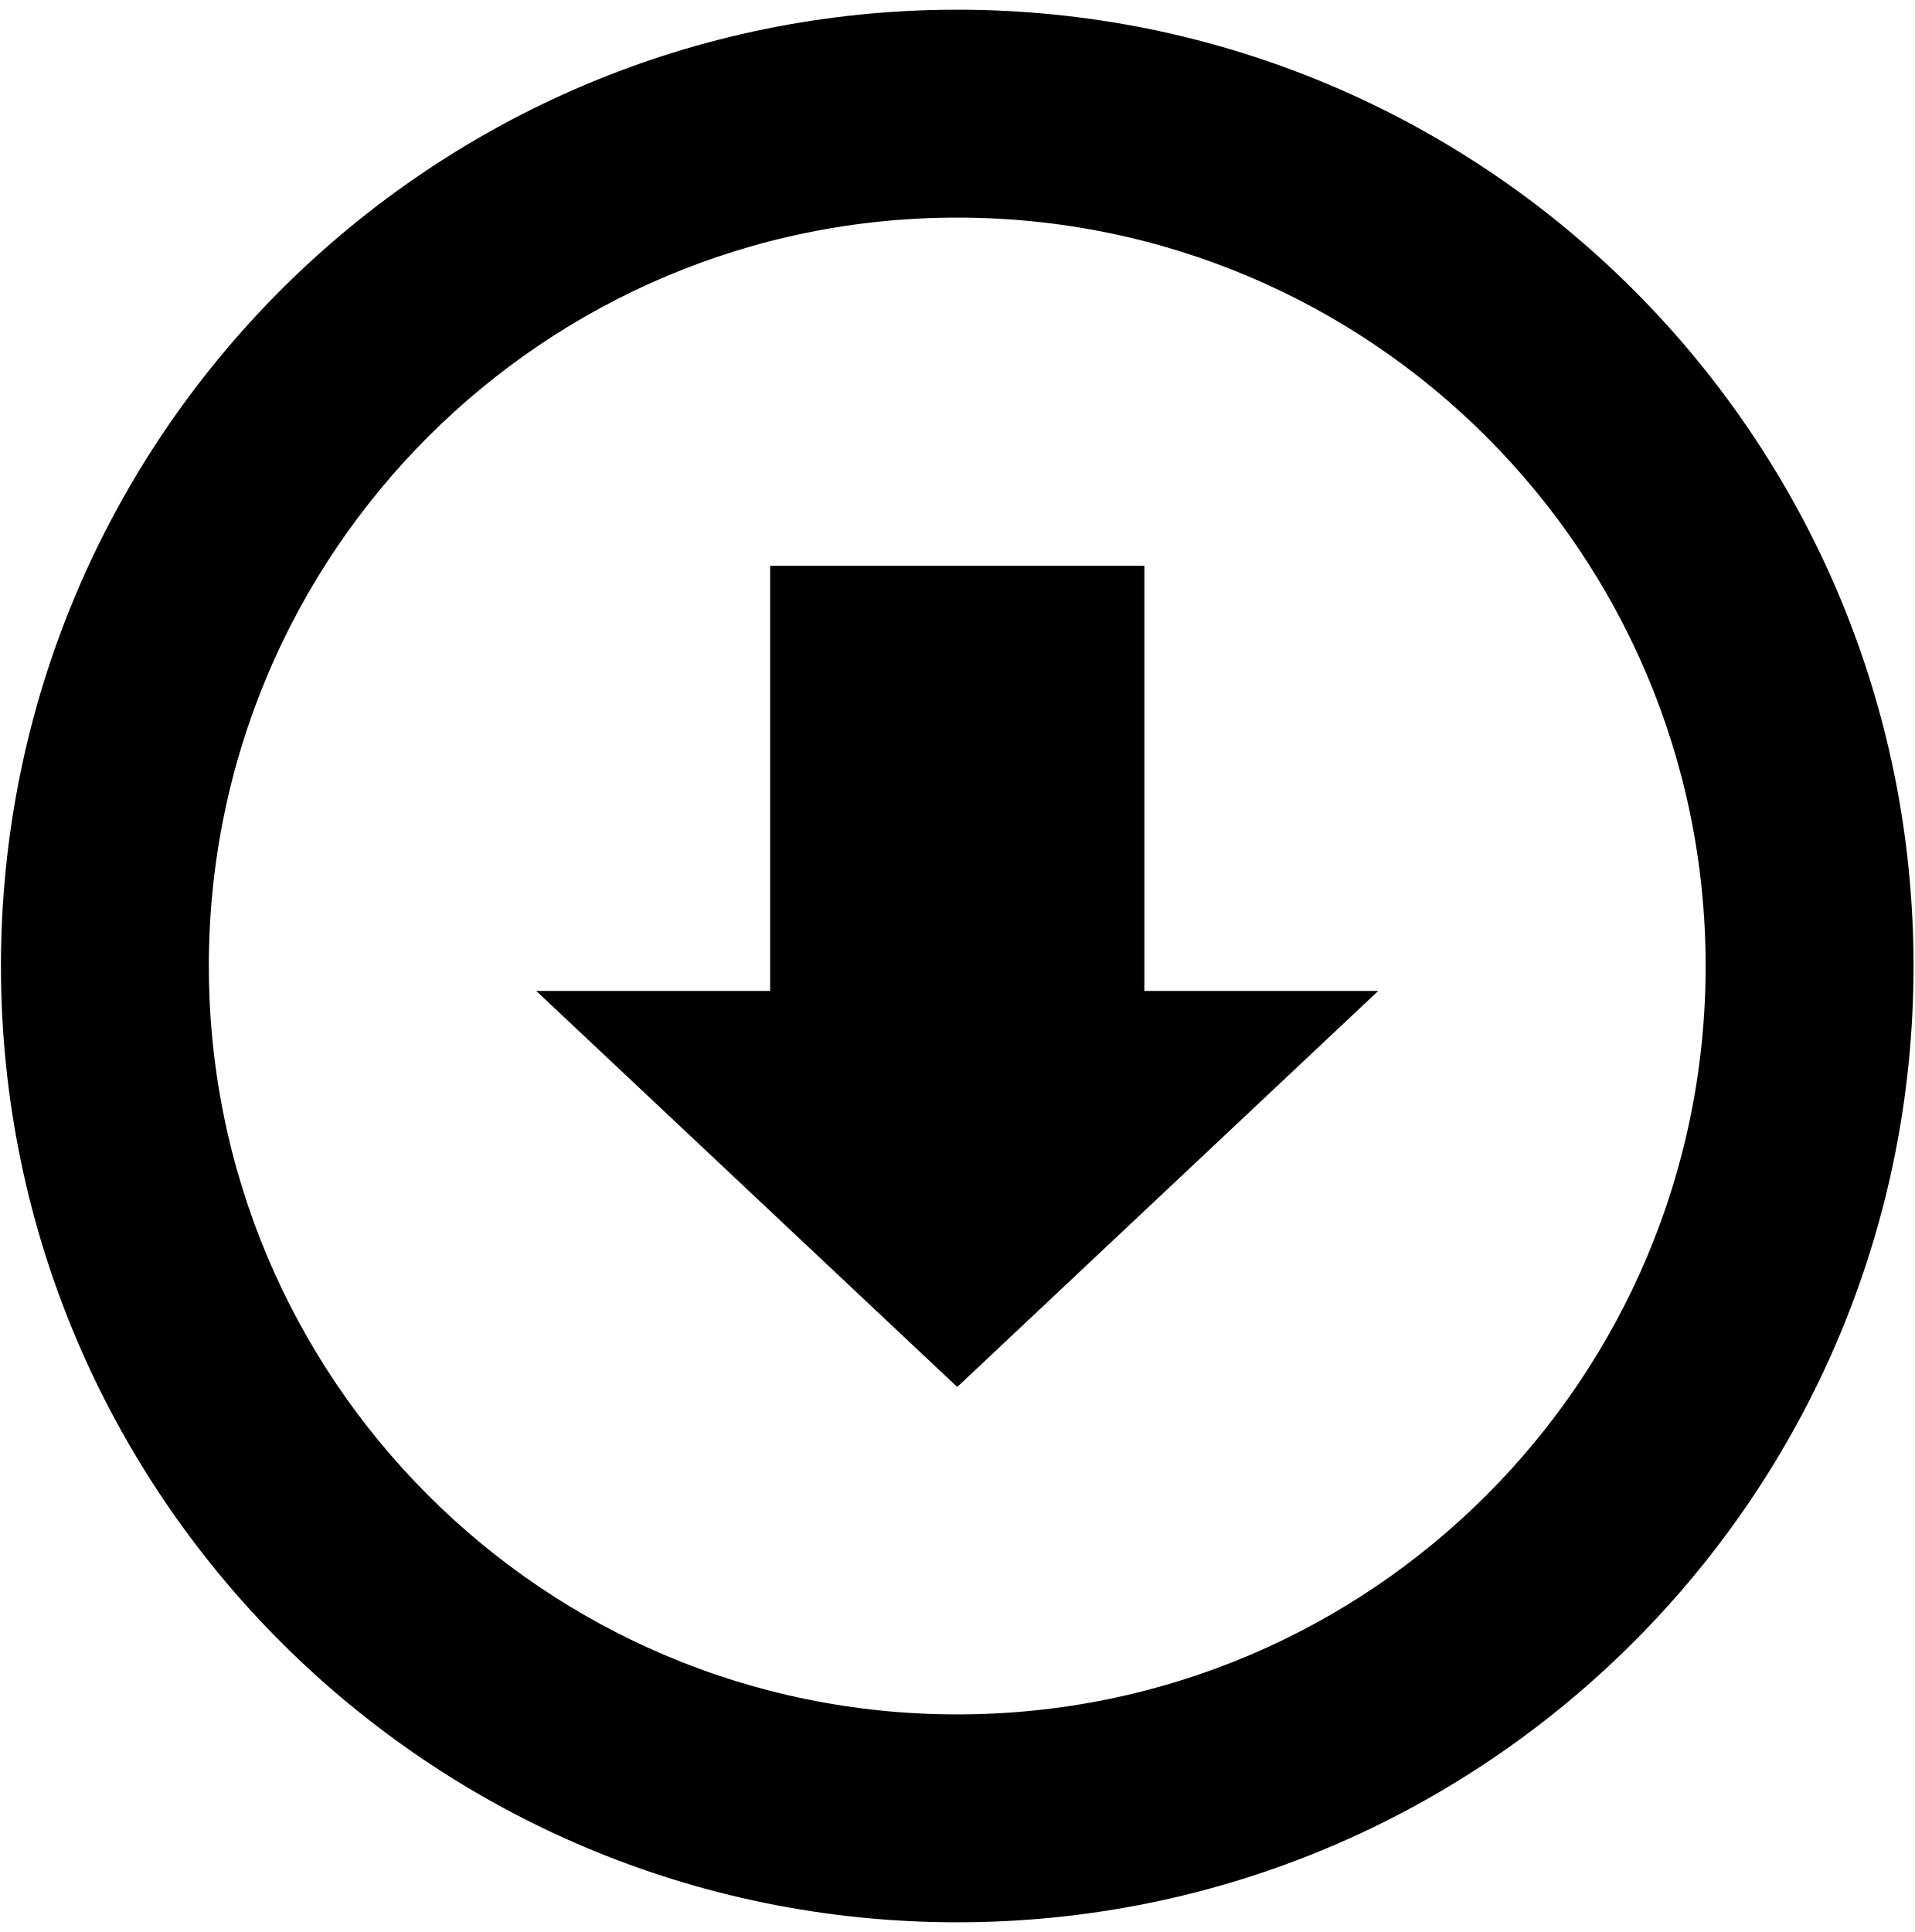
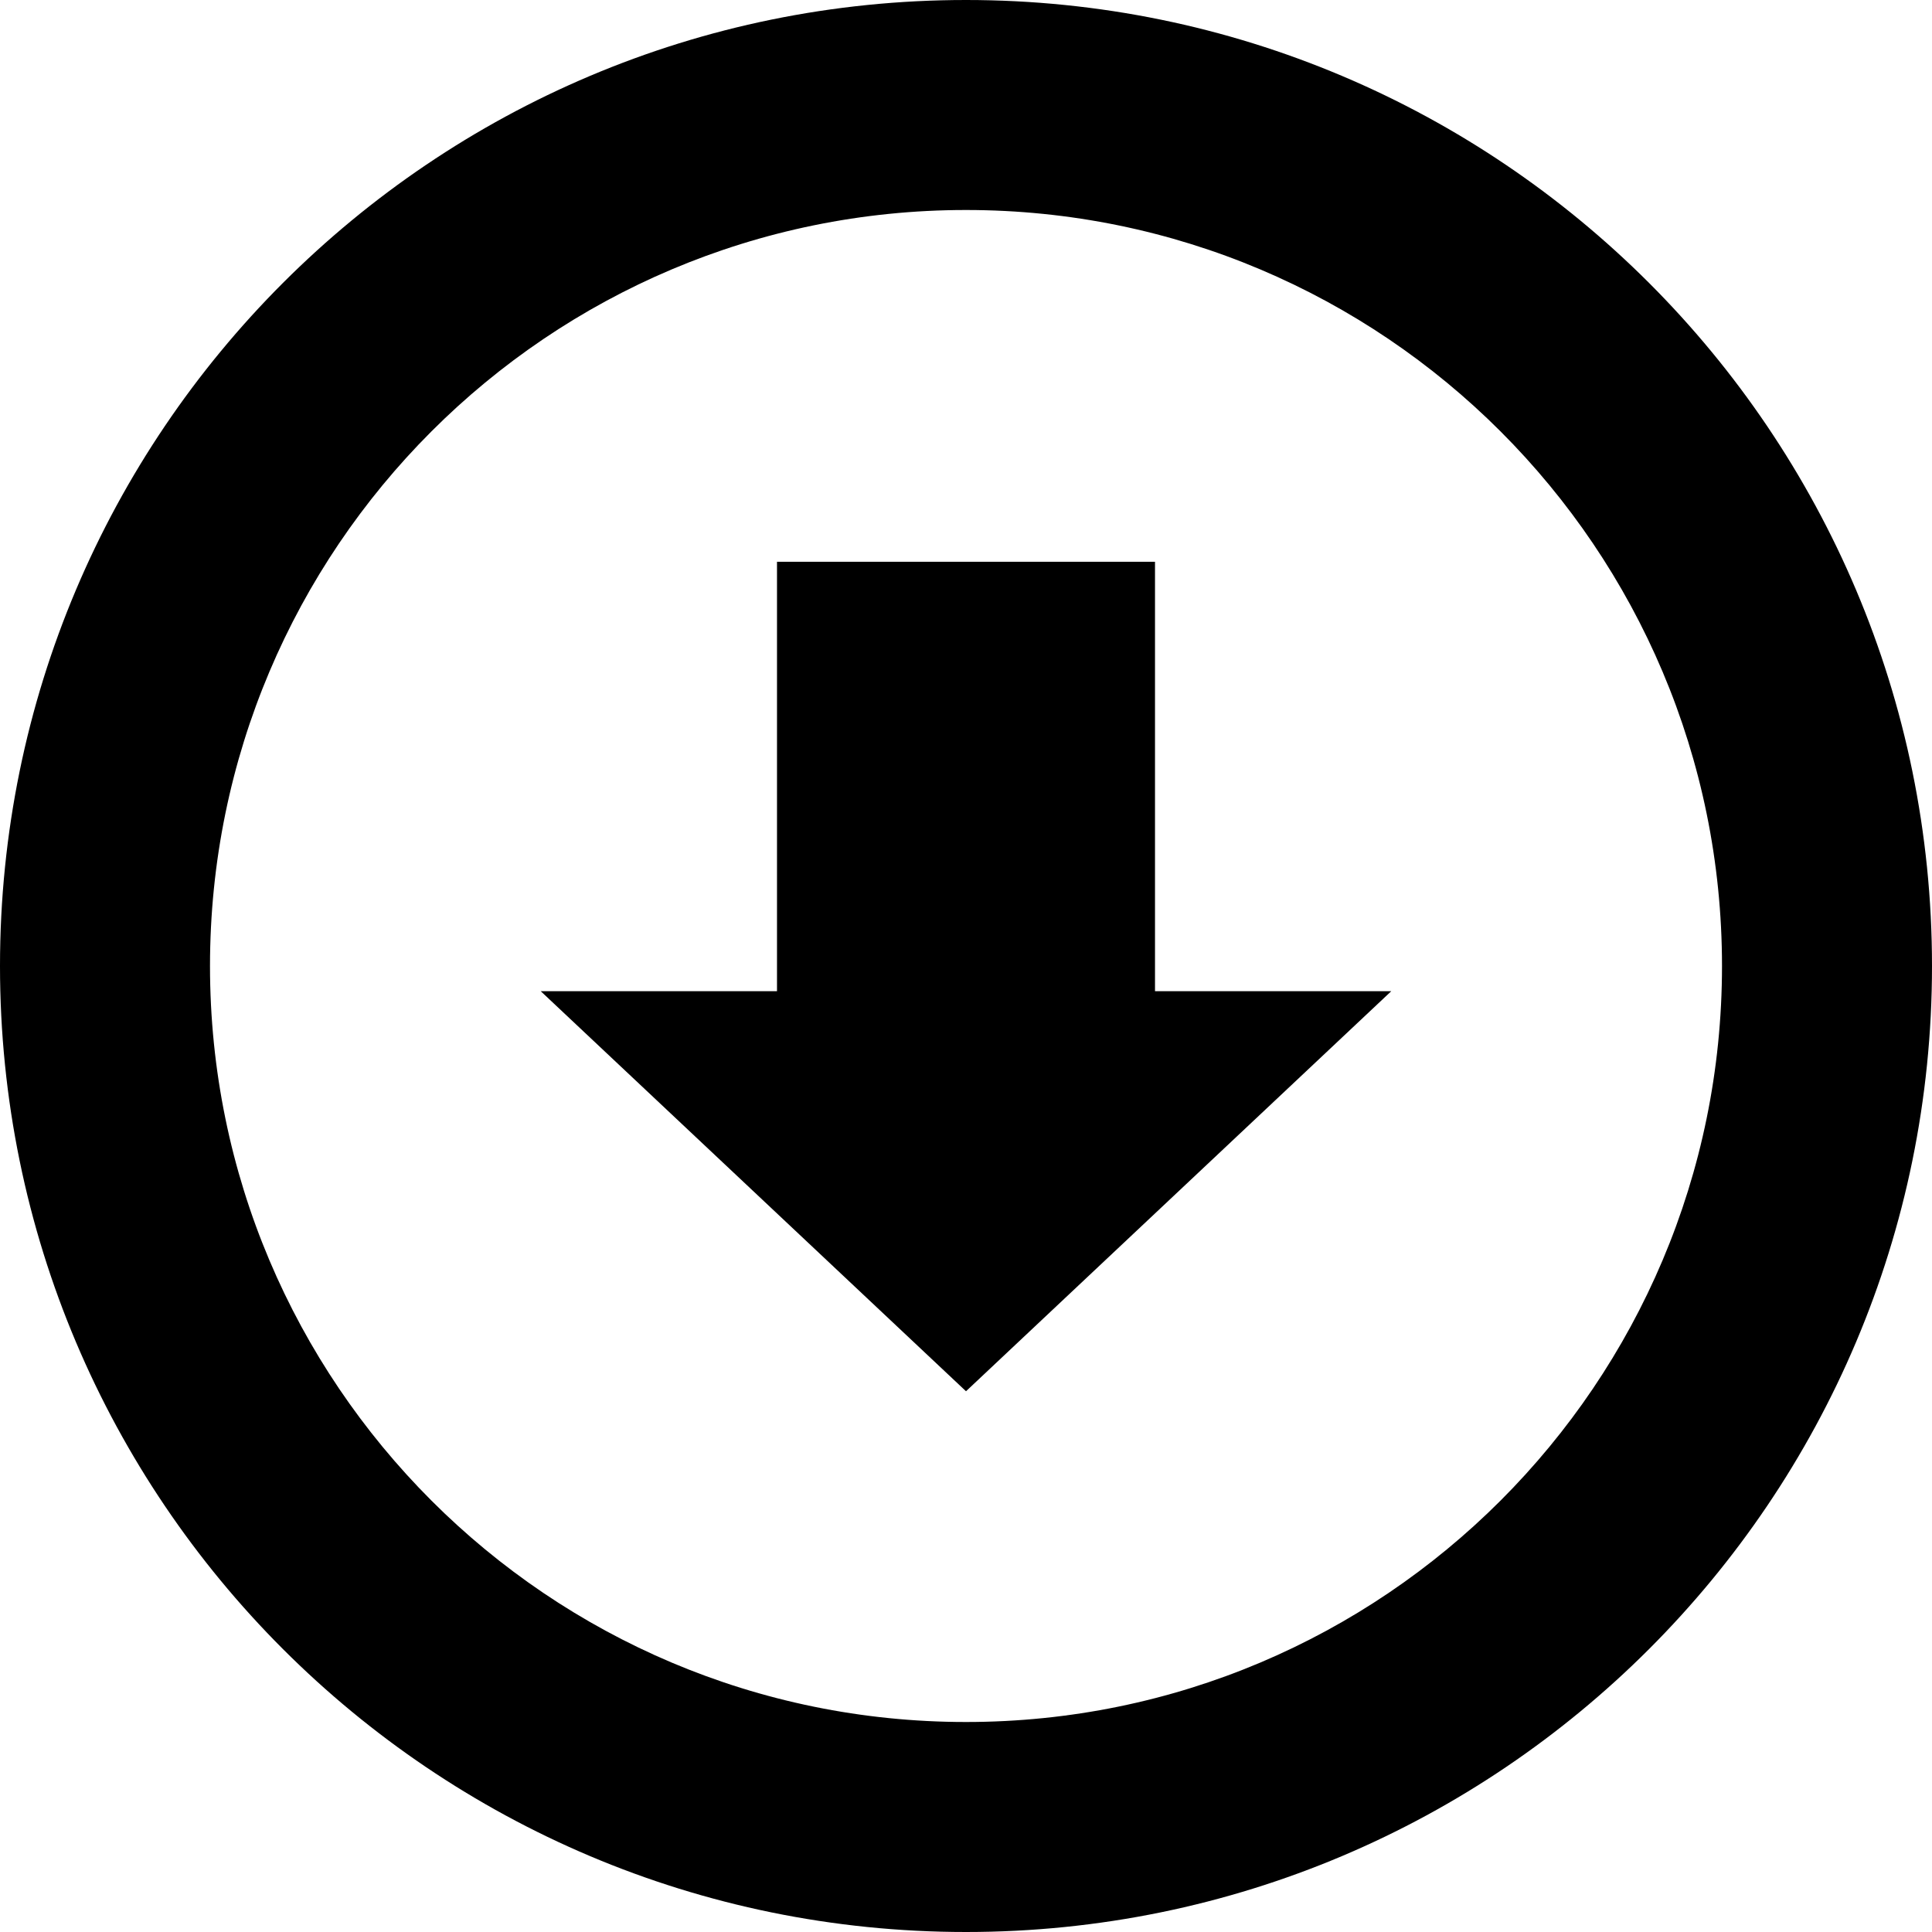
- <svg xmlns="http://www.w3.org/2000/svg" width="987.979" height="997.019" id="svg2" version="1.0">
+ <svg xmlns="http://www.w3.org/2000/svg" width="512" height="512" id="svg2" version="1.0">
  <defs id="defs4" />
-   <g id="layer1" transform="translate(-374.2178,422.7827)">
-     <path d="m 868.207,-417.773 c -272.551,0 -493.5,220.949 -493.5,493.5 0,272.551 220.949,493.5 493.5,493.5 272.551,0 493.5,-220.949 493.5,-493.5 0,-272.551 -220.949,-493.5 -493.5,-493.5 z m 0,879.717 c -213.331,0 -386.217,-172.94 -386.217,-386.217 0,-213.278 172.886,-386.217 386.217,-386.217 213.331,0 386.217,172.94 386.217,386.217 0,213.278 -172.886,386.217 -386.217,386.217 z m 96.554,-592.736 -193.109,0 0,219.393 -120.693,0 217.247,204.373 217.247,-204.373 -120.693,0 0,-219.393 z" id="path4" />
+   <g id="layer1" transform="translate(-374.2178,-62.23637)">
+     <path d="m 630.218,62.236 c -141.384,0 -256,114.616 -256,256 0,141.384 114.616,256 256,256 141.384,0 256,-114.616 256,-256 0,-141.384 -114.616,-256 -256,-256 z m 0,456.348 c -110.664,0 -200.348,-89.711 -200.348,-200.348 0,-110.637 89.683,-200.348 200.348,-200.348 110.664,0 200.348,89.711 200.348,200.348 0,110.637 -89.684,200.348 -200.348,200.348 z m 50.087,-307.478 -100.174,0 0,113.809 -62.609,0 112.696,106.017 112.696,-106.017 -62.609,0 0,-113.809 z" id="path4" />
  </g>
</svg>
